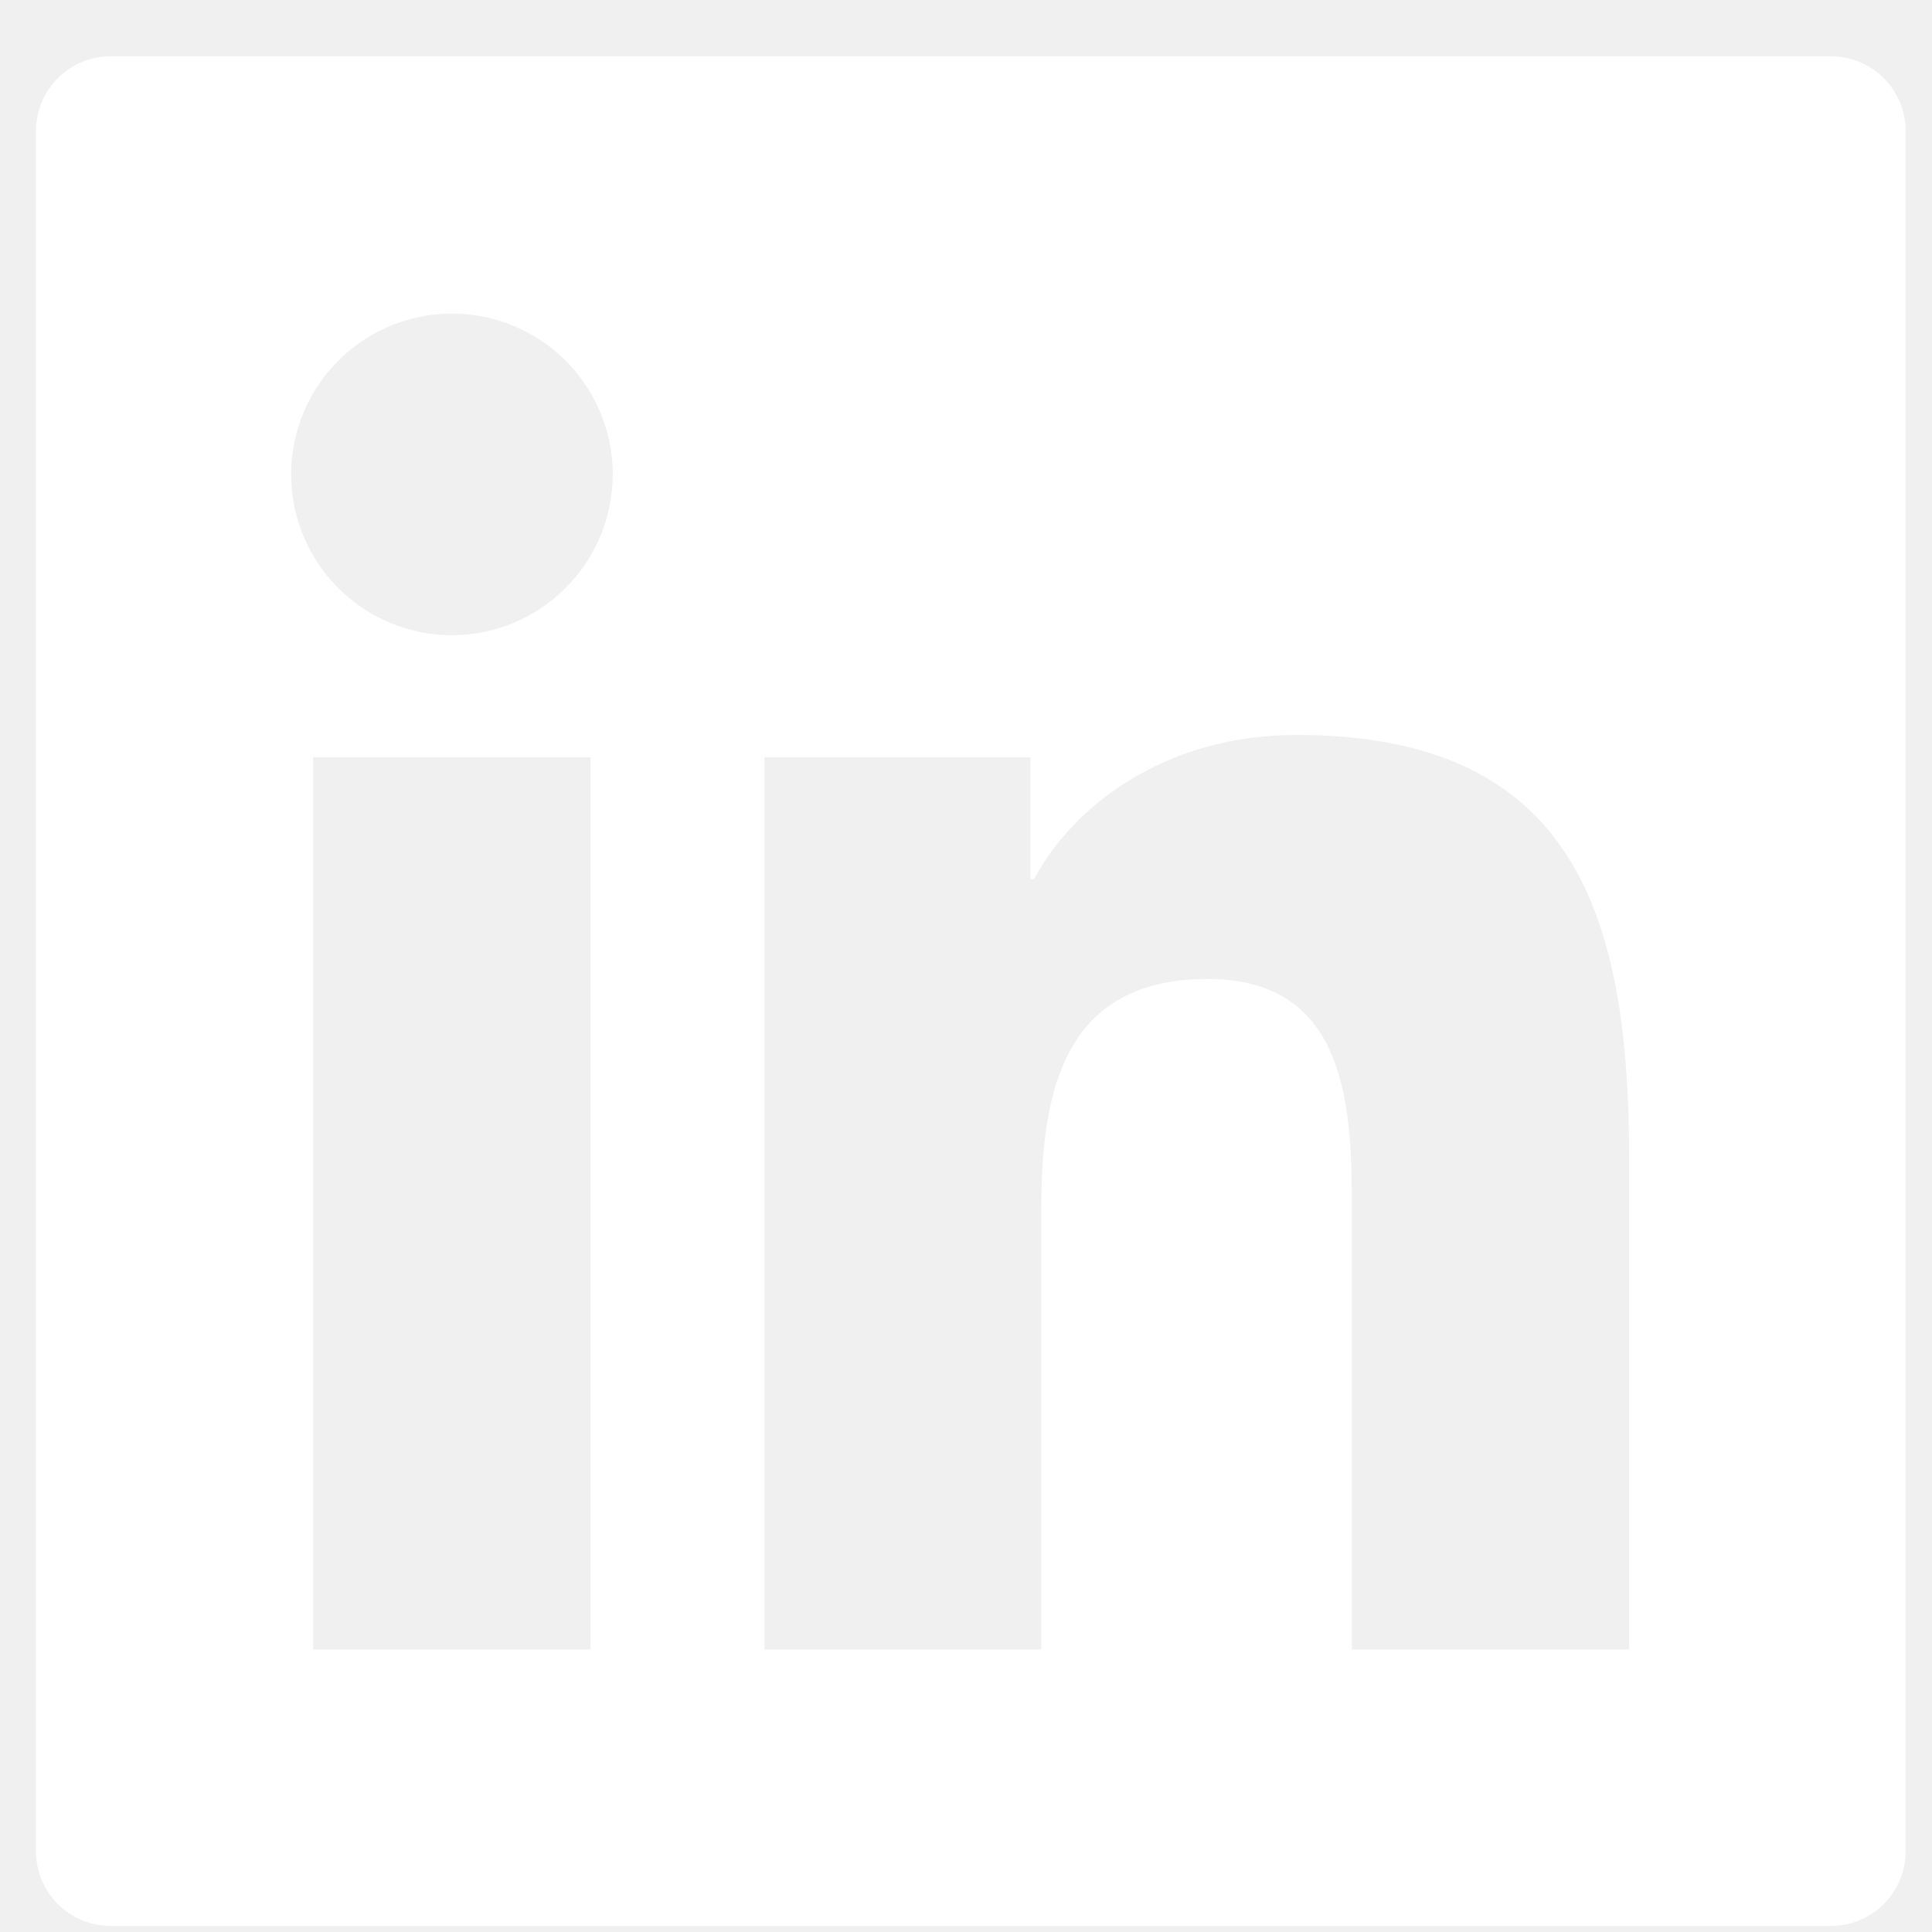
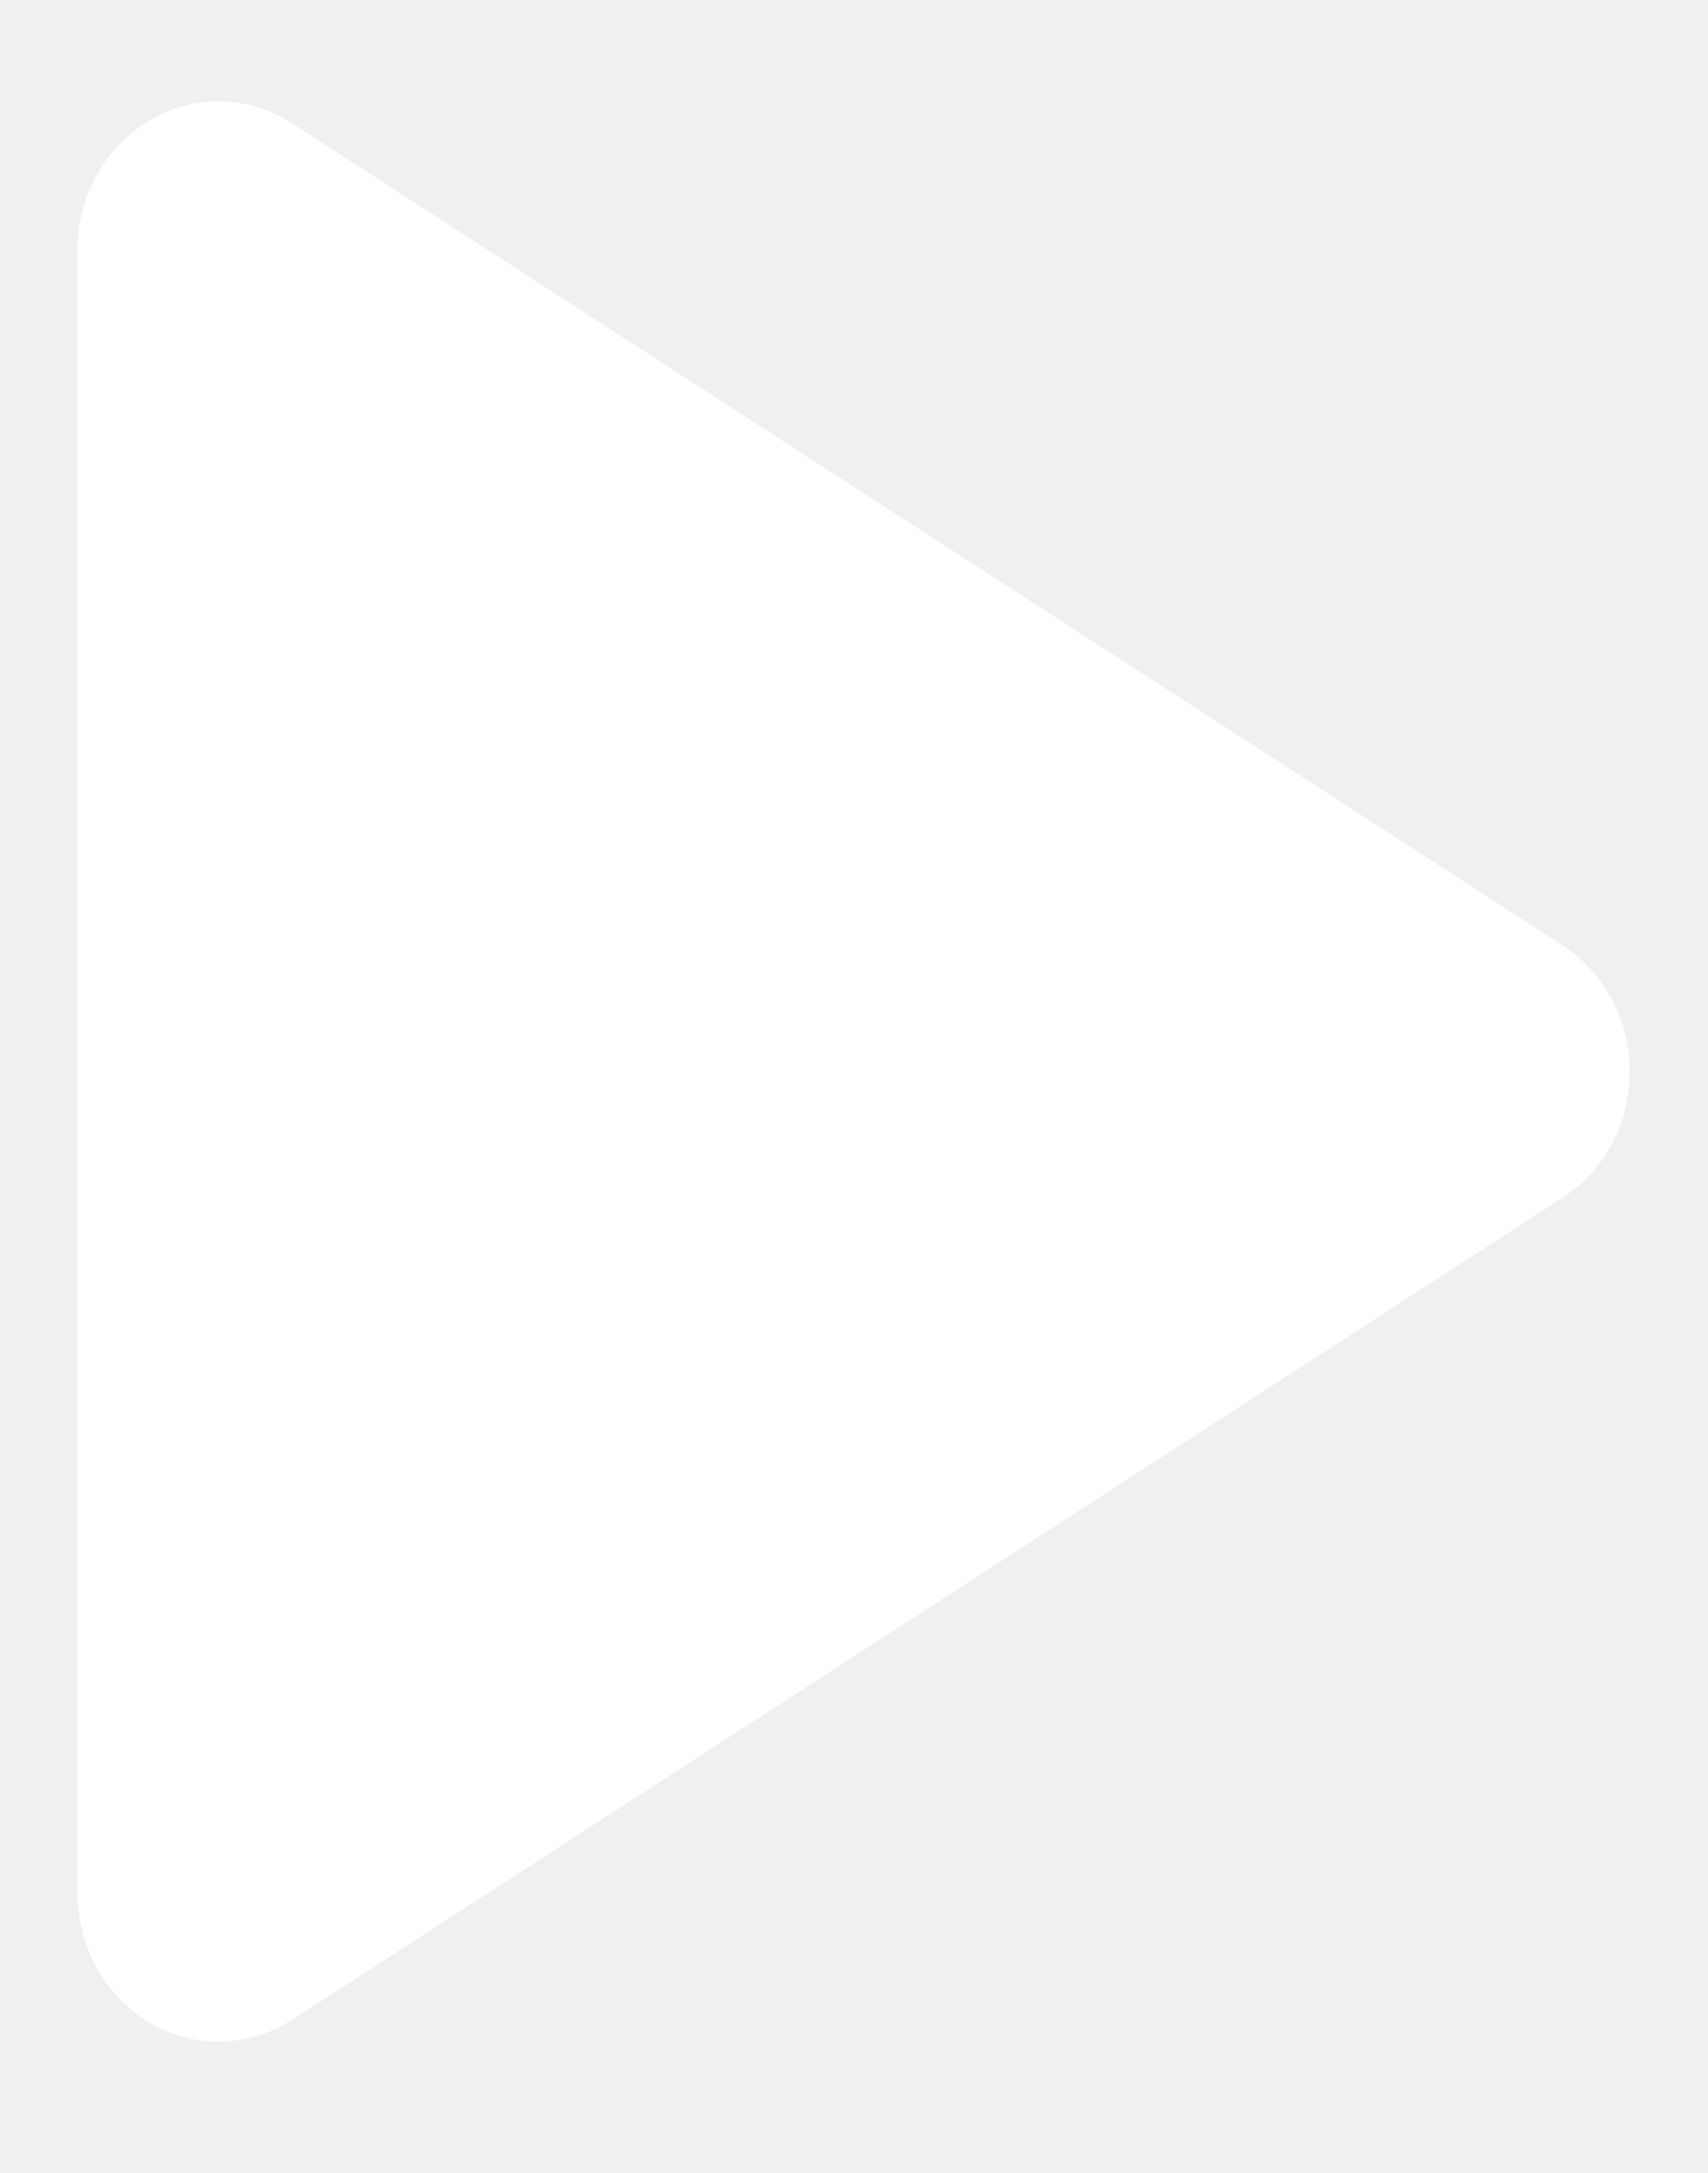
- <svg xmlns="http://www.w3.org/2000/svg" width="31" height="31" viewBox="0 0 31 31" fill="none">
-   <path d="M29.377 0.903H1.777C1.113 0.903 0.577 1.44 0.577 2.103V29.703C0.577 30.367 1.113 30.903 1.777 30.903H29.377C30.041 30.903 30.577 30.367 30.577 29.703V2.103C30.577 1.44 30.041 0.903 29.377 0.903ZM9.476 26.467H5.025V12.15H9.476V26.467ZM7.252 10.192C6.742 10.192 6.243 10.041 5.819 9.757C5.394 9.474 5.064 9.071 4.868 8.599C4.673 8.128 4.622 7.609 4.722 7.109C4.821 6.608 5.067 6.149 5.428 5.788C5.789 5.427 6.248 5.181 6.749 5.082C7.249 4.982 7.768 5.033 8.239 5.228C8.711 5.424 9.114 5.754 9.397 6.179C9.681 6.603 9.832 7.102 9.832 7.612C9.828 9.037 8.673 10.192 7.252 10.192ZM26.141 26.467H21.693V19.503C21.693 17.842 21.663 15.708 19.38 15.708C17.066 15.708 16.709 17.516 16.709 19.383V26.467H12.266V12.15H16.533V14.107H16.593C17.186 12.982 18.637 11.793 20.805 11.793C25.312 11.793 26.141 14.76 26.141 18.615V26.467Z" fill="white" />
+ <svg xmlns="http://www.w3.org/2000/svg" width="11" height="14" viewBox="0 0 11 14" fill="none">
+   <path d="M10.069 6.092L1.882 0.795C1.744 0.705 1.586 0.657 1.424 0.653C1.262 0.65 1.102 0.693 0.961 0.777C0.822 0.859 0.705 0.98 0.624 1.126C0.543 1.272 0.5 1.438 0.5 1.607V12.2C0.501 12.454 0.597 12.697 0.768 12.876C0.938 13.054 1.169 13.154 1.409 13.153C1.577 13.153 1.741 13.104 1.884 13.012L10.069 7.715C10.201 7.631 10.309 7.511 10.385 7.369C10.46 7.227 10.5 7.067 10.5 6.904C10.5 6.741 10.46 6.581 10.385 6.439C10.309 6.297 10.201 6.178 10.069 6.093V6.092Z" fill="white" />
</svg>
